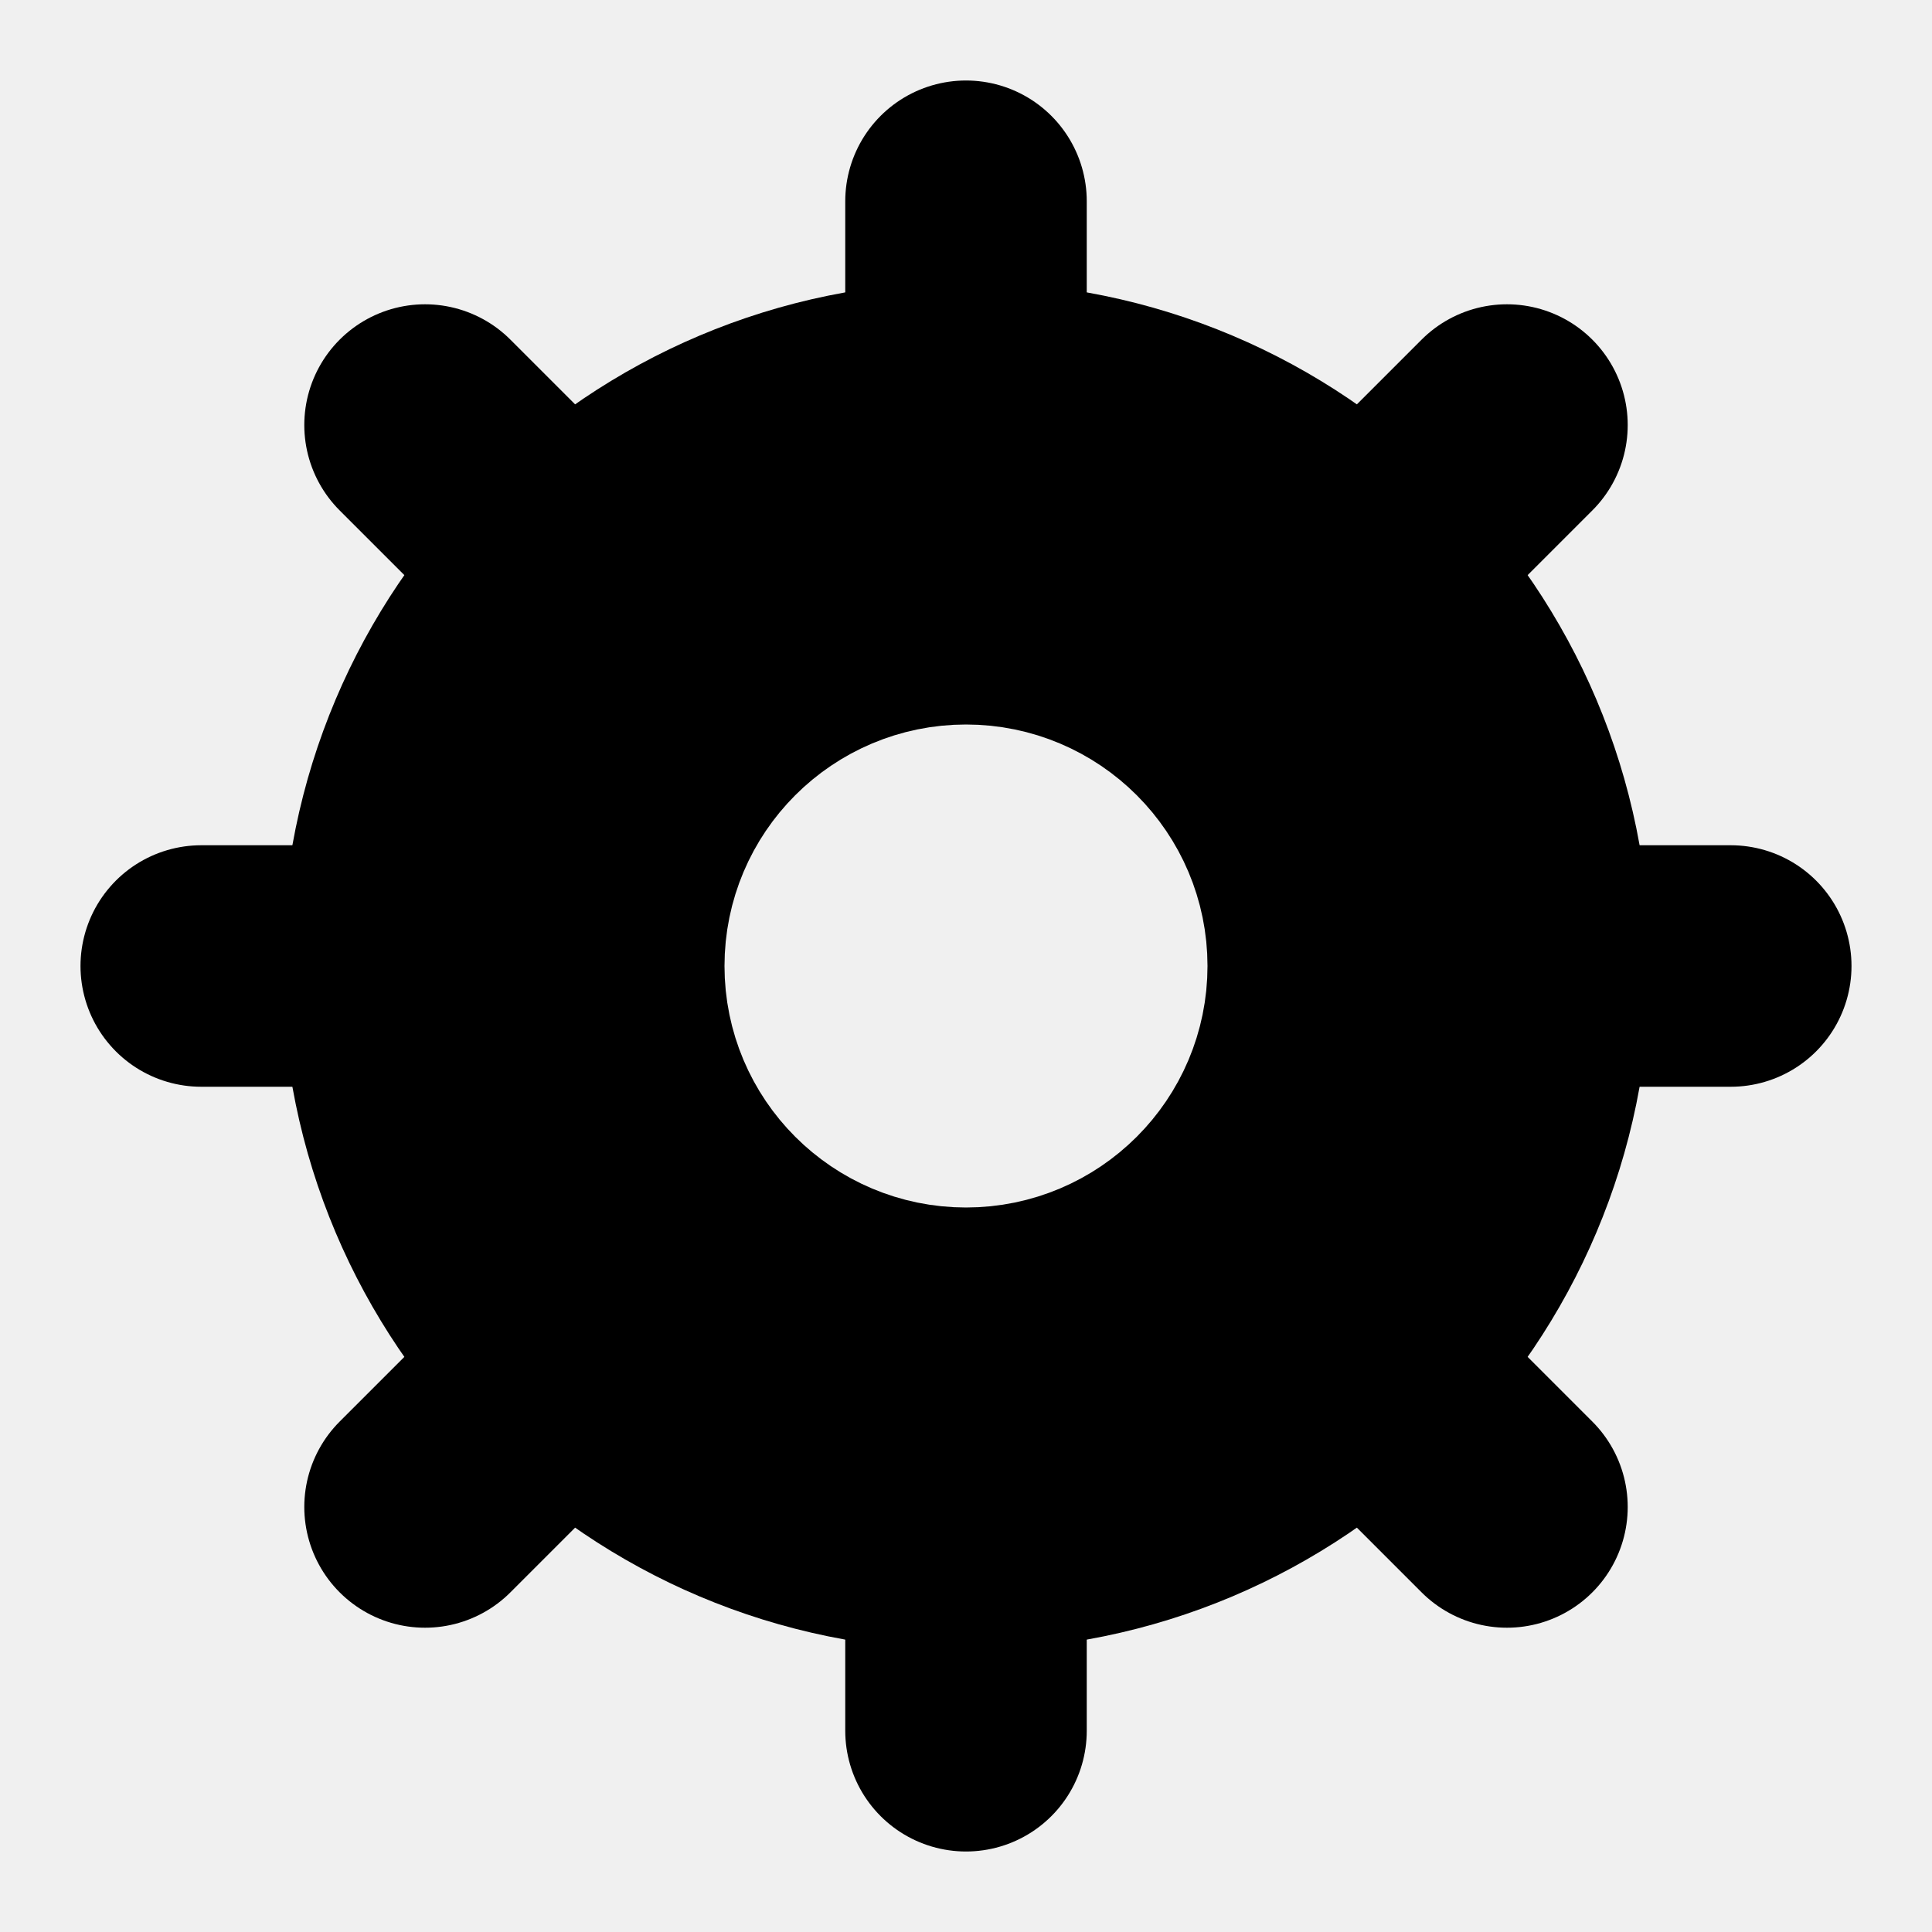
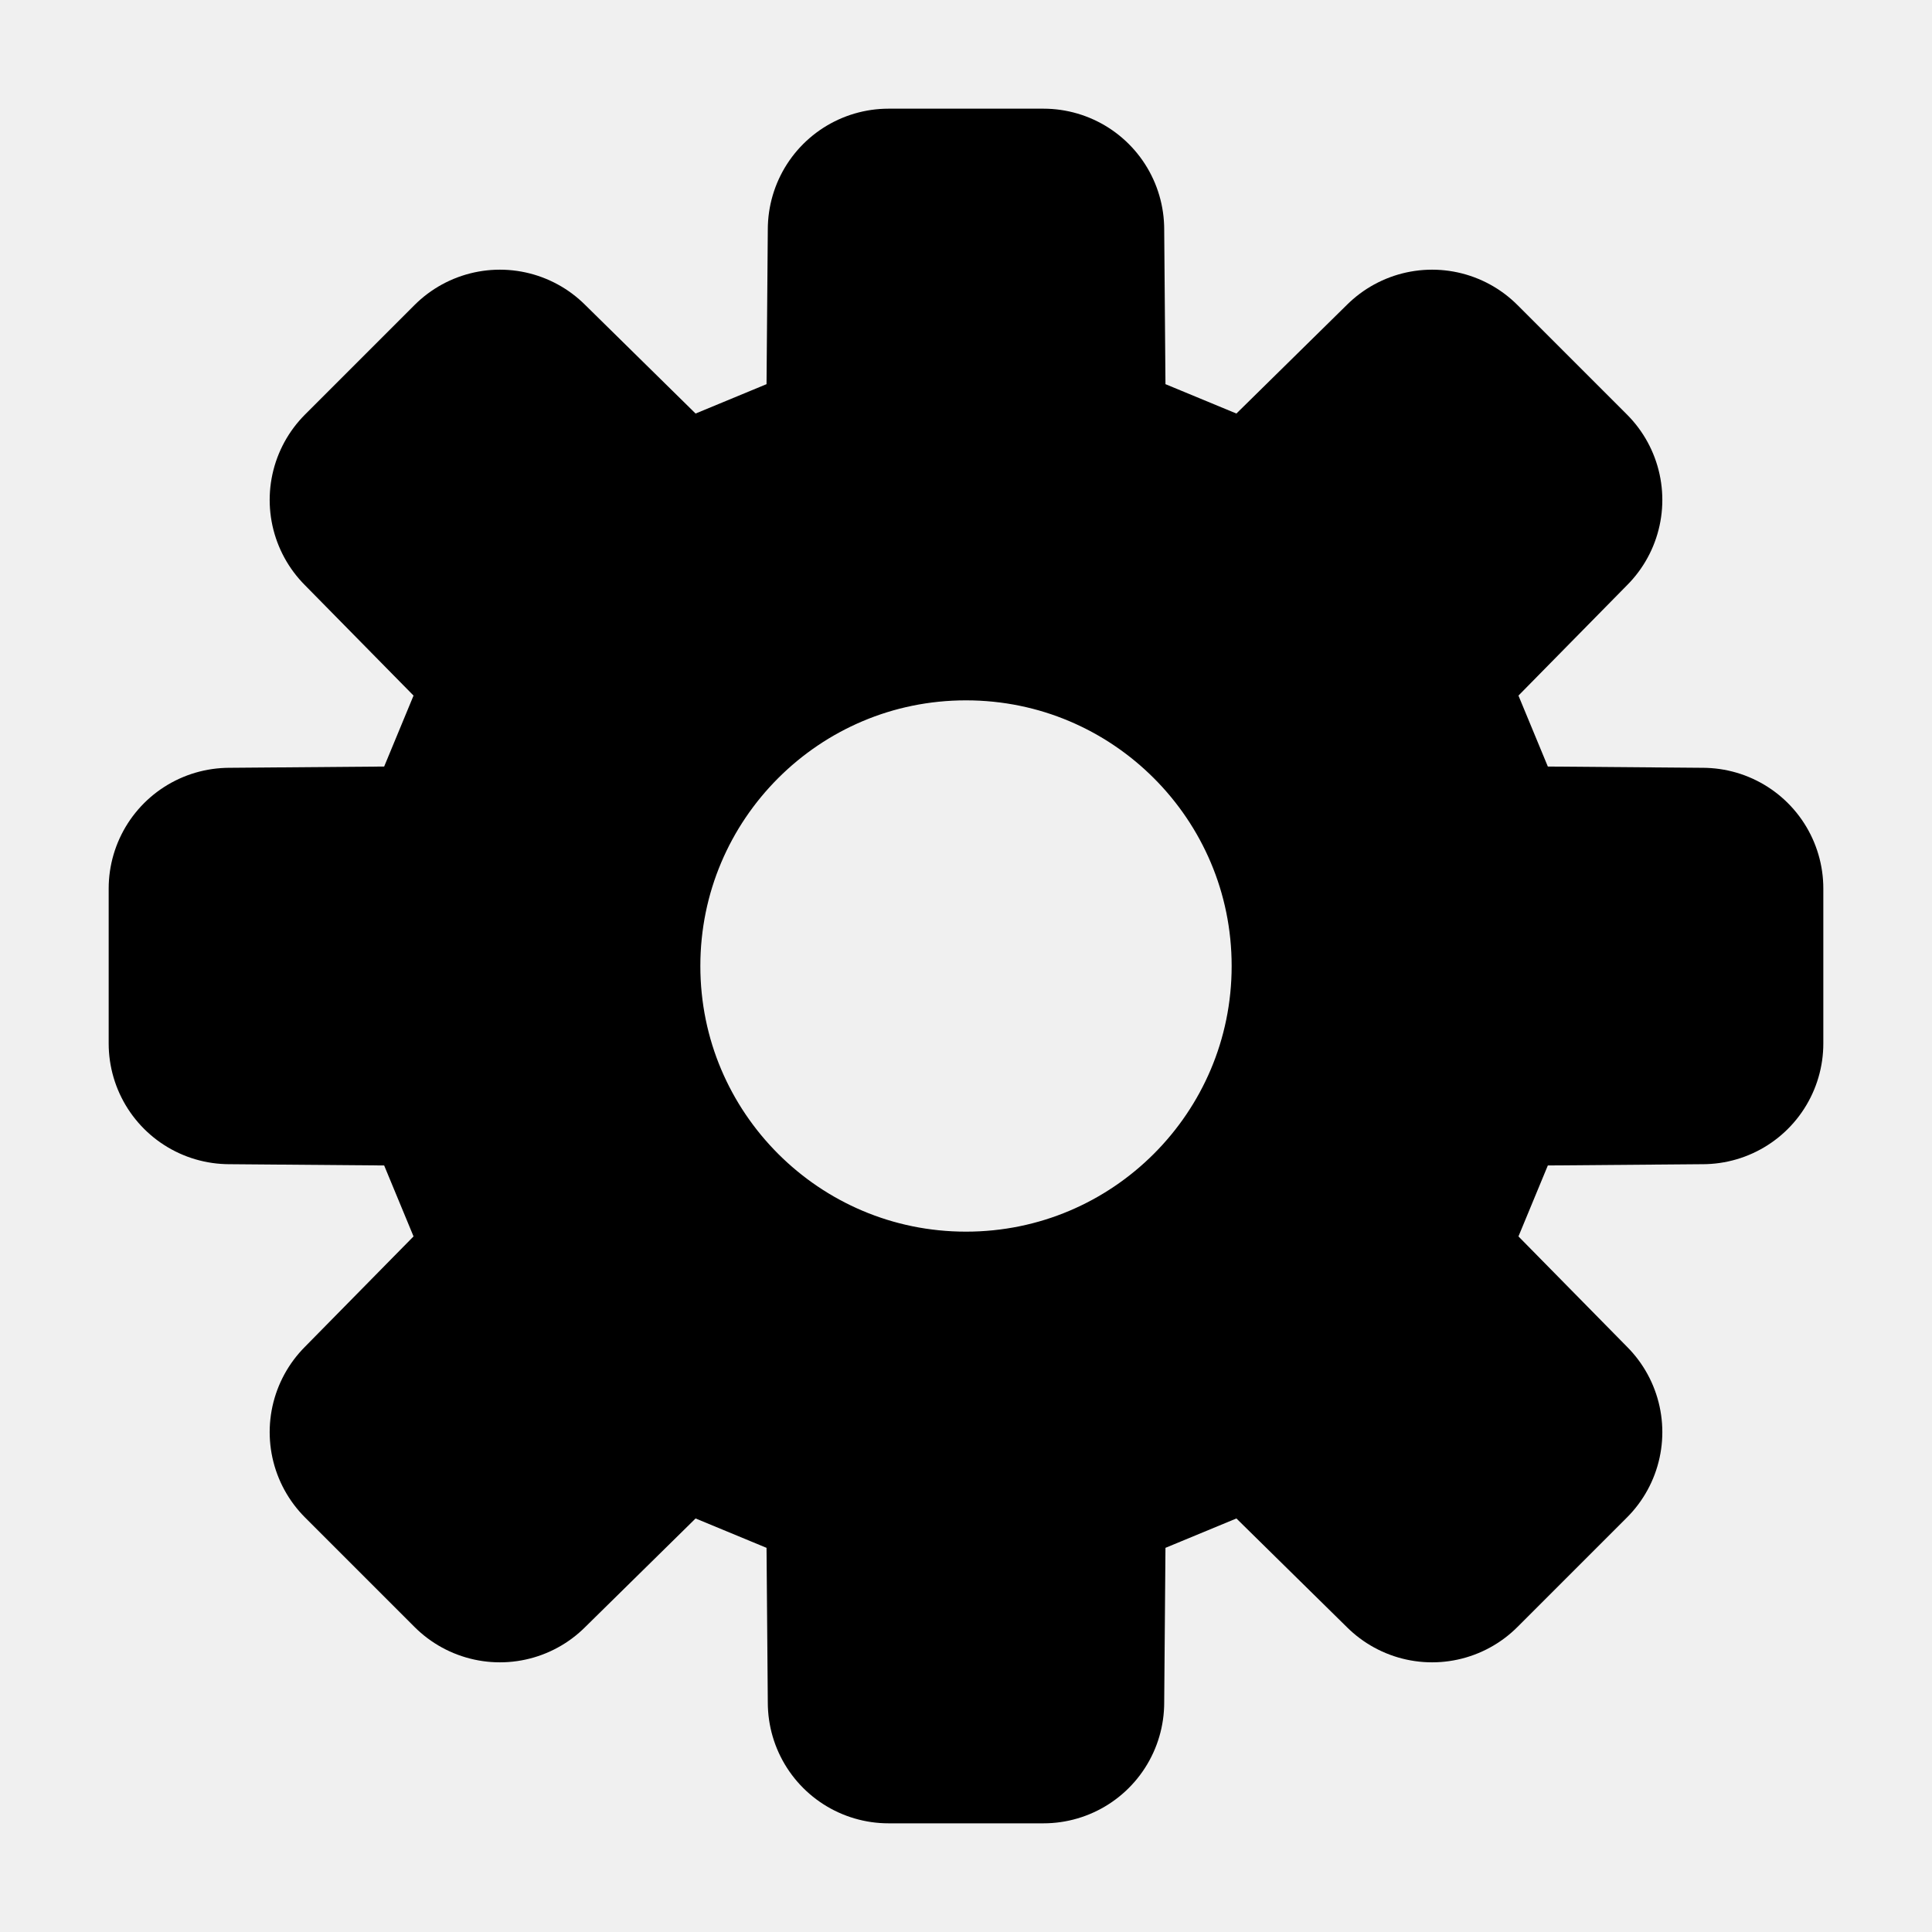
<svg xmlns="http://www.w3.org/2000/svg" width="24" height="24" viewBox="0 0 24 24" fill="none" stroke="currentColor" stroke-width="3" stroke-linecap="round" stroke-linejoin="round">
-   <mask id="is-gear-1yw08ve" maskUnits="userSpaceOnUse" x="-4" y="-4" width="32" height="32">
-     <rect x="-4" y="-4" width="32" height="32" fill="#fff" stroke="none" />
-     <g stroke="#000">
-       <circle cx="12" cy="12" r="1.5" />
-     </g>
-   </mask>
-   <g mask="url(#is-gear-1yw08ve)">
-     <g fill="currentColor">
-       <circle cx="12" cy="12" r="7" />
-     </g>
-     <path d="M12 5V2.5M12 19V21.5M5 12H2.5M19 12H21.5M16.95 7.05L18.72 5.28M7.05 7.05L5.28 5.28M16.95 16.95L18.72 18.72M7.05 16.95L5.28 18.72" />
+   <g fill="currentColor">
+     <path d="M11.014 5.778L11.038 2.85L12.962 2.85L12.986 5.778L15.703 6.903L17.79 4.85L19.15 6.21L17.097 8.297L18.222 11.014L21.15 11.038L21.15 12.962L18.222 12.986L17.097 15.703L19.15 17.79L17.79 19.15L15.703 17.097L12.986 18.222L12.962 21.15L11.038 21.15L11.014 18.222L8.297 17.097L6.21 19.15L4.85 17.79L6.903 15.703L5.778 12.986L2.85 12.962L2.85 11.038L5.778 11.014L6.903 8.297L4.85 6.21L6.21 4.85L8.297 6.903ZM16.8 12A4.8 4.8 0 1 0 7.2 12A4.8 4.8 0 1 0 16.8 12Z" />
  </g>
</svg>
